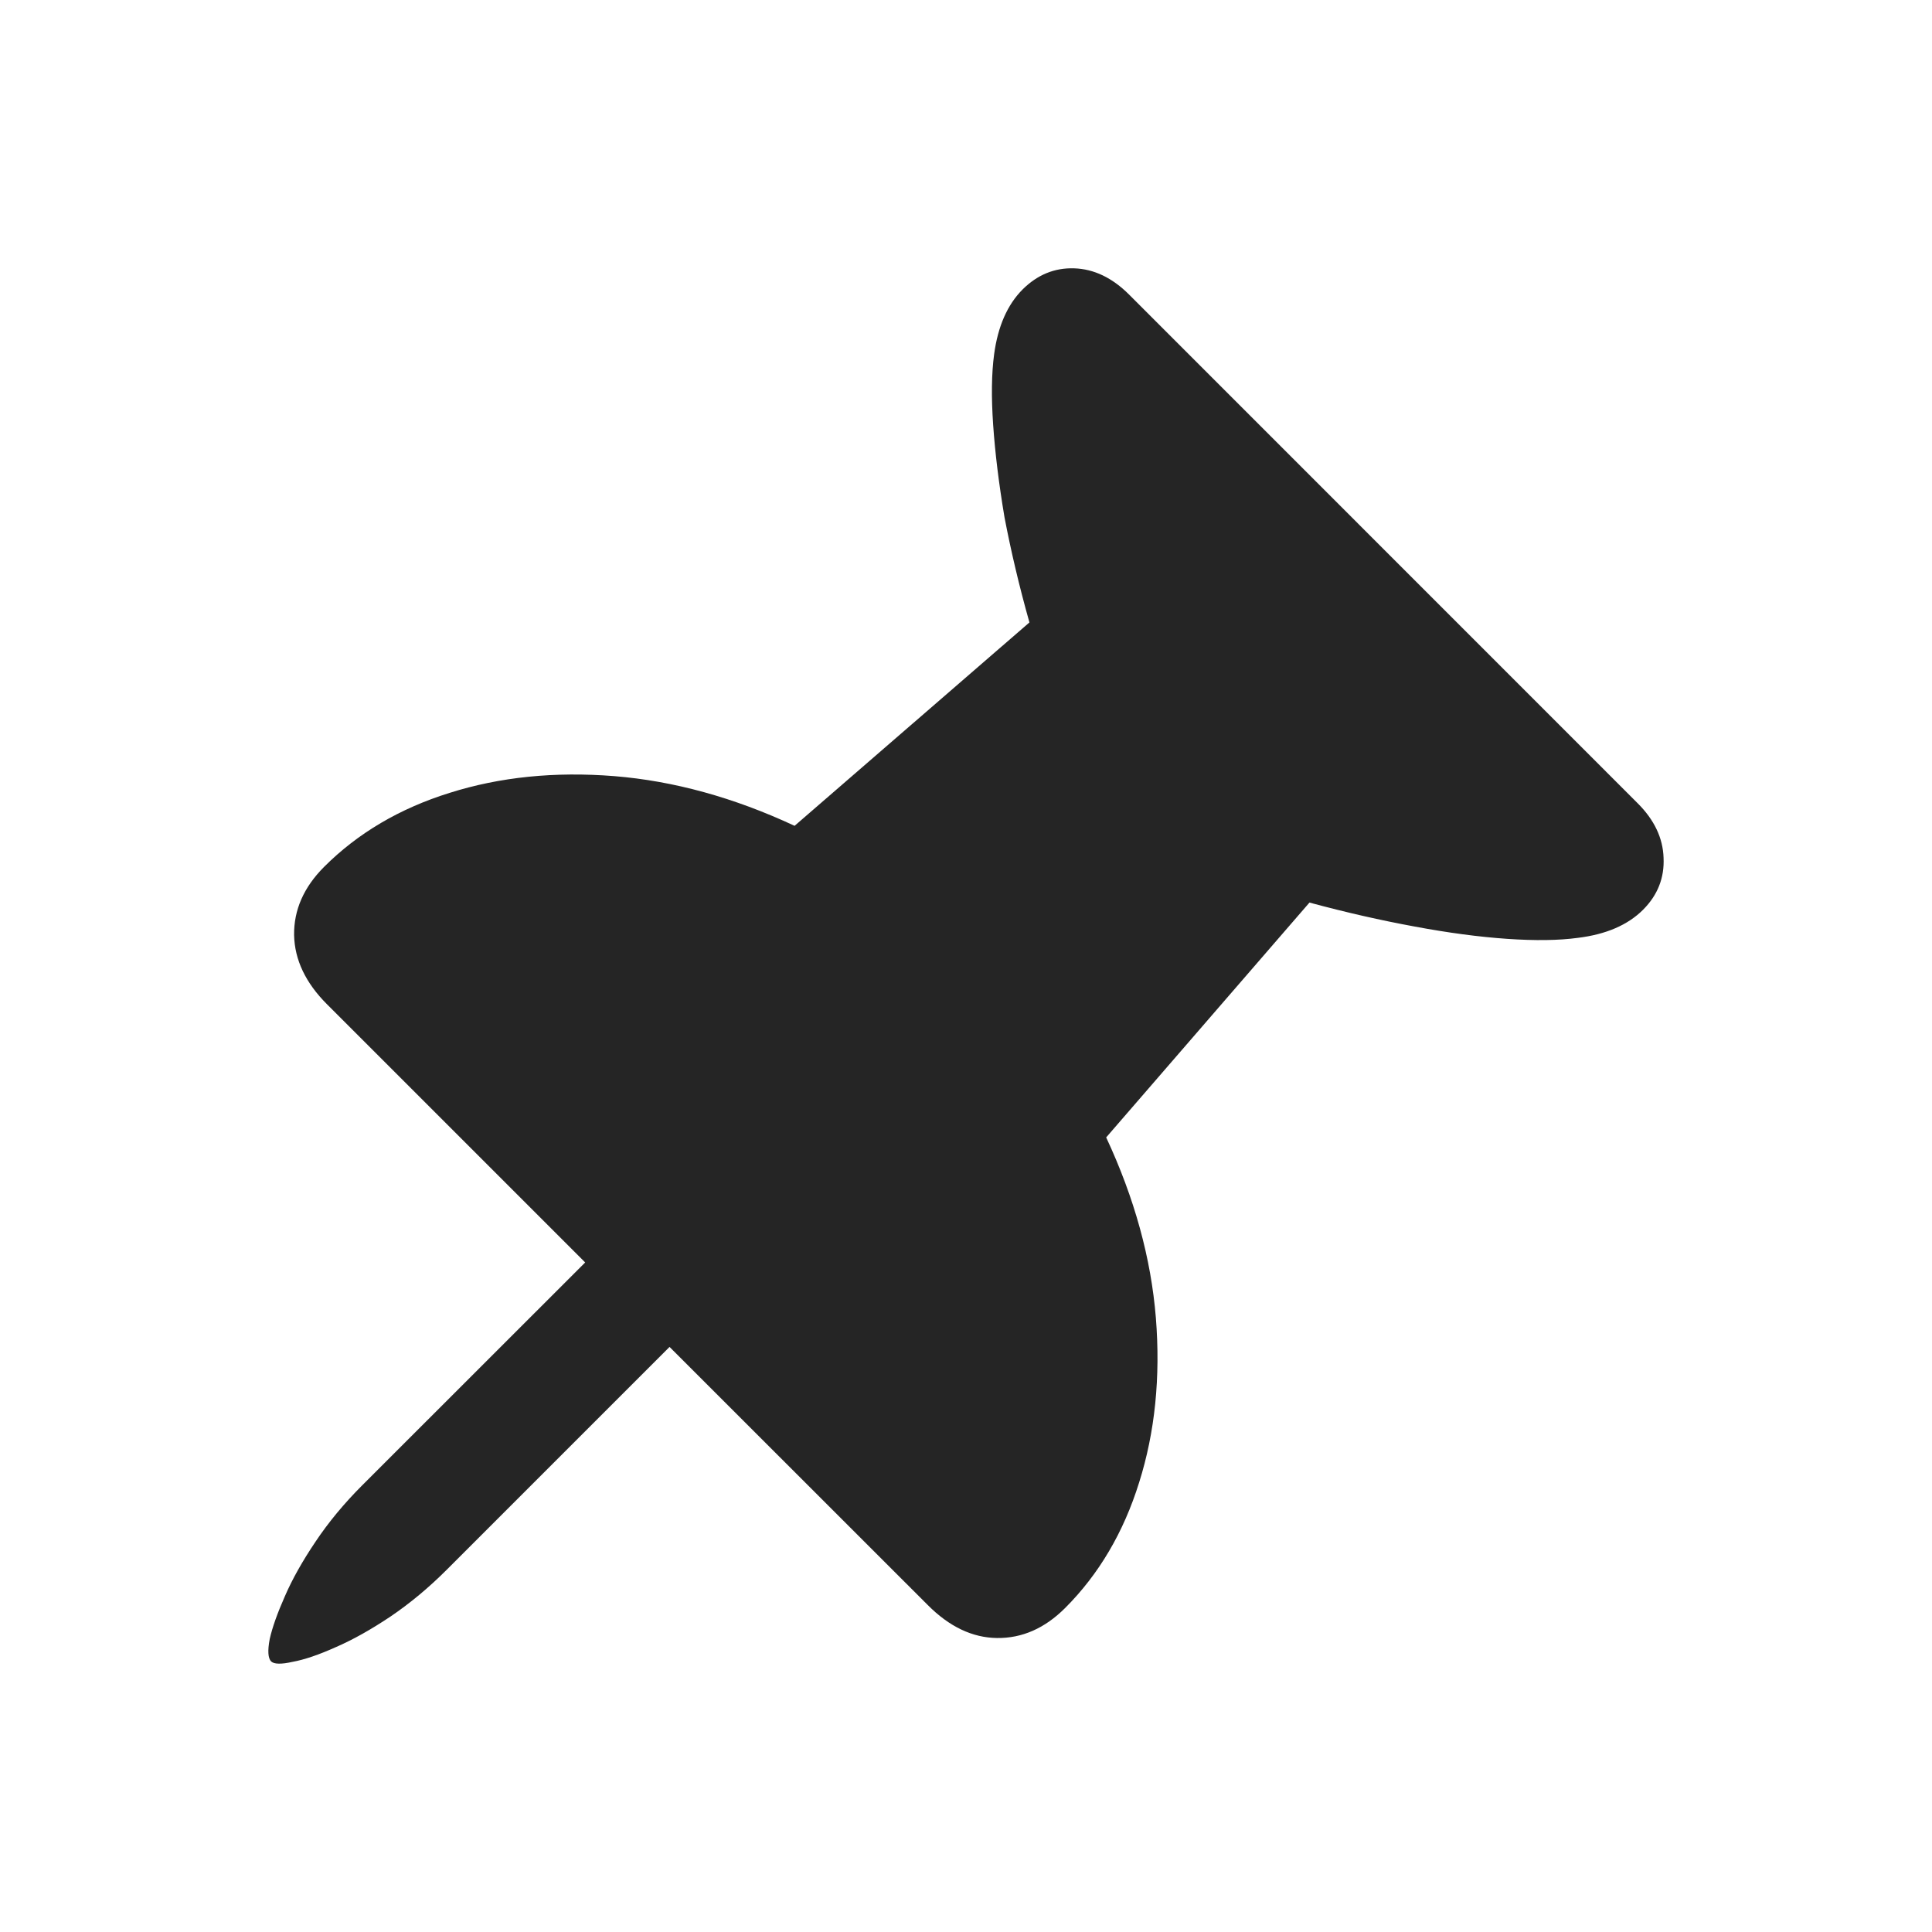
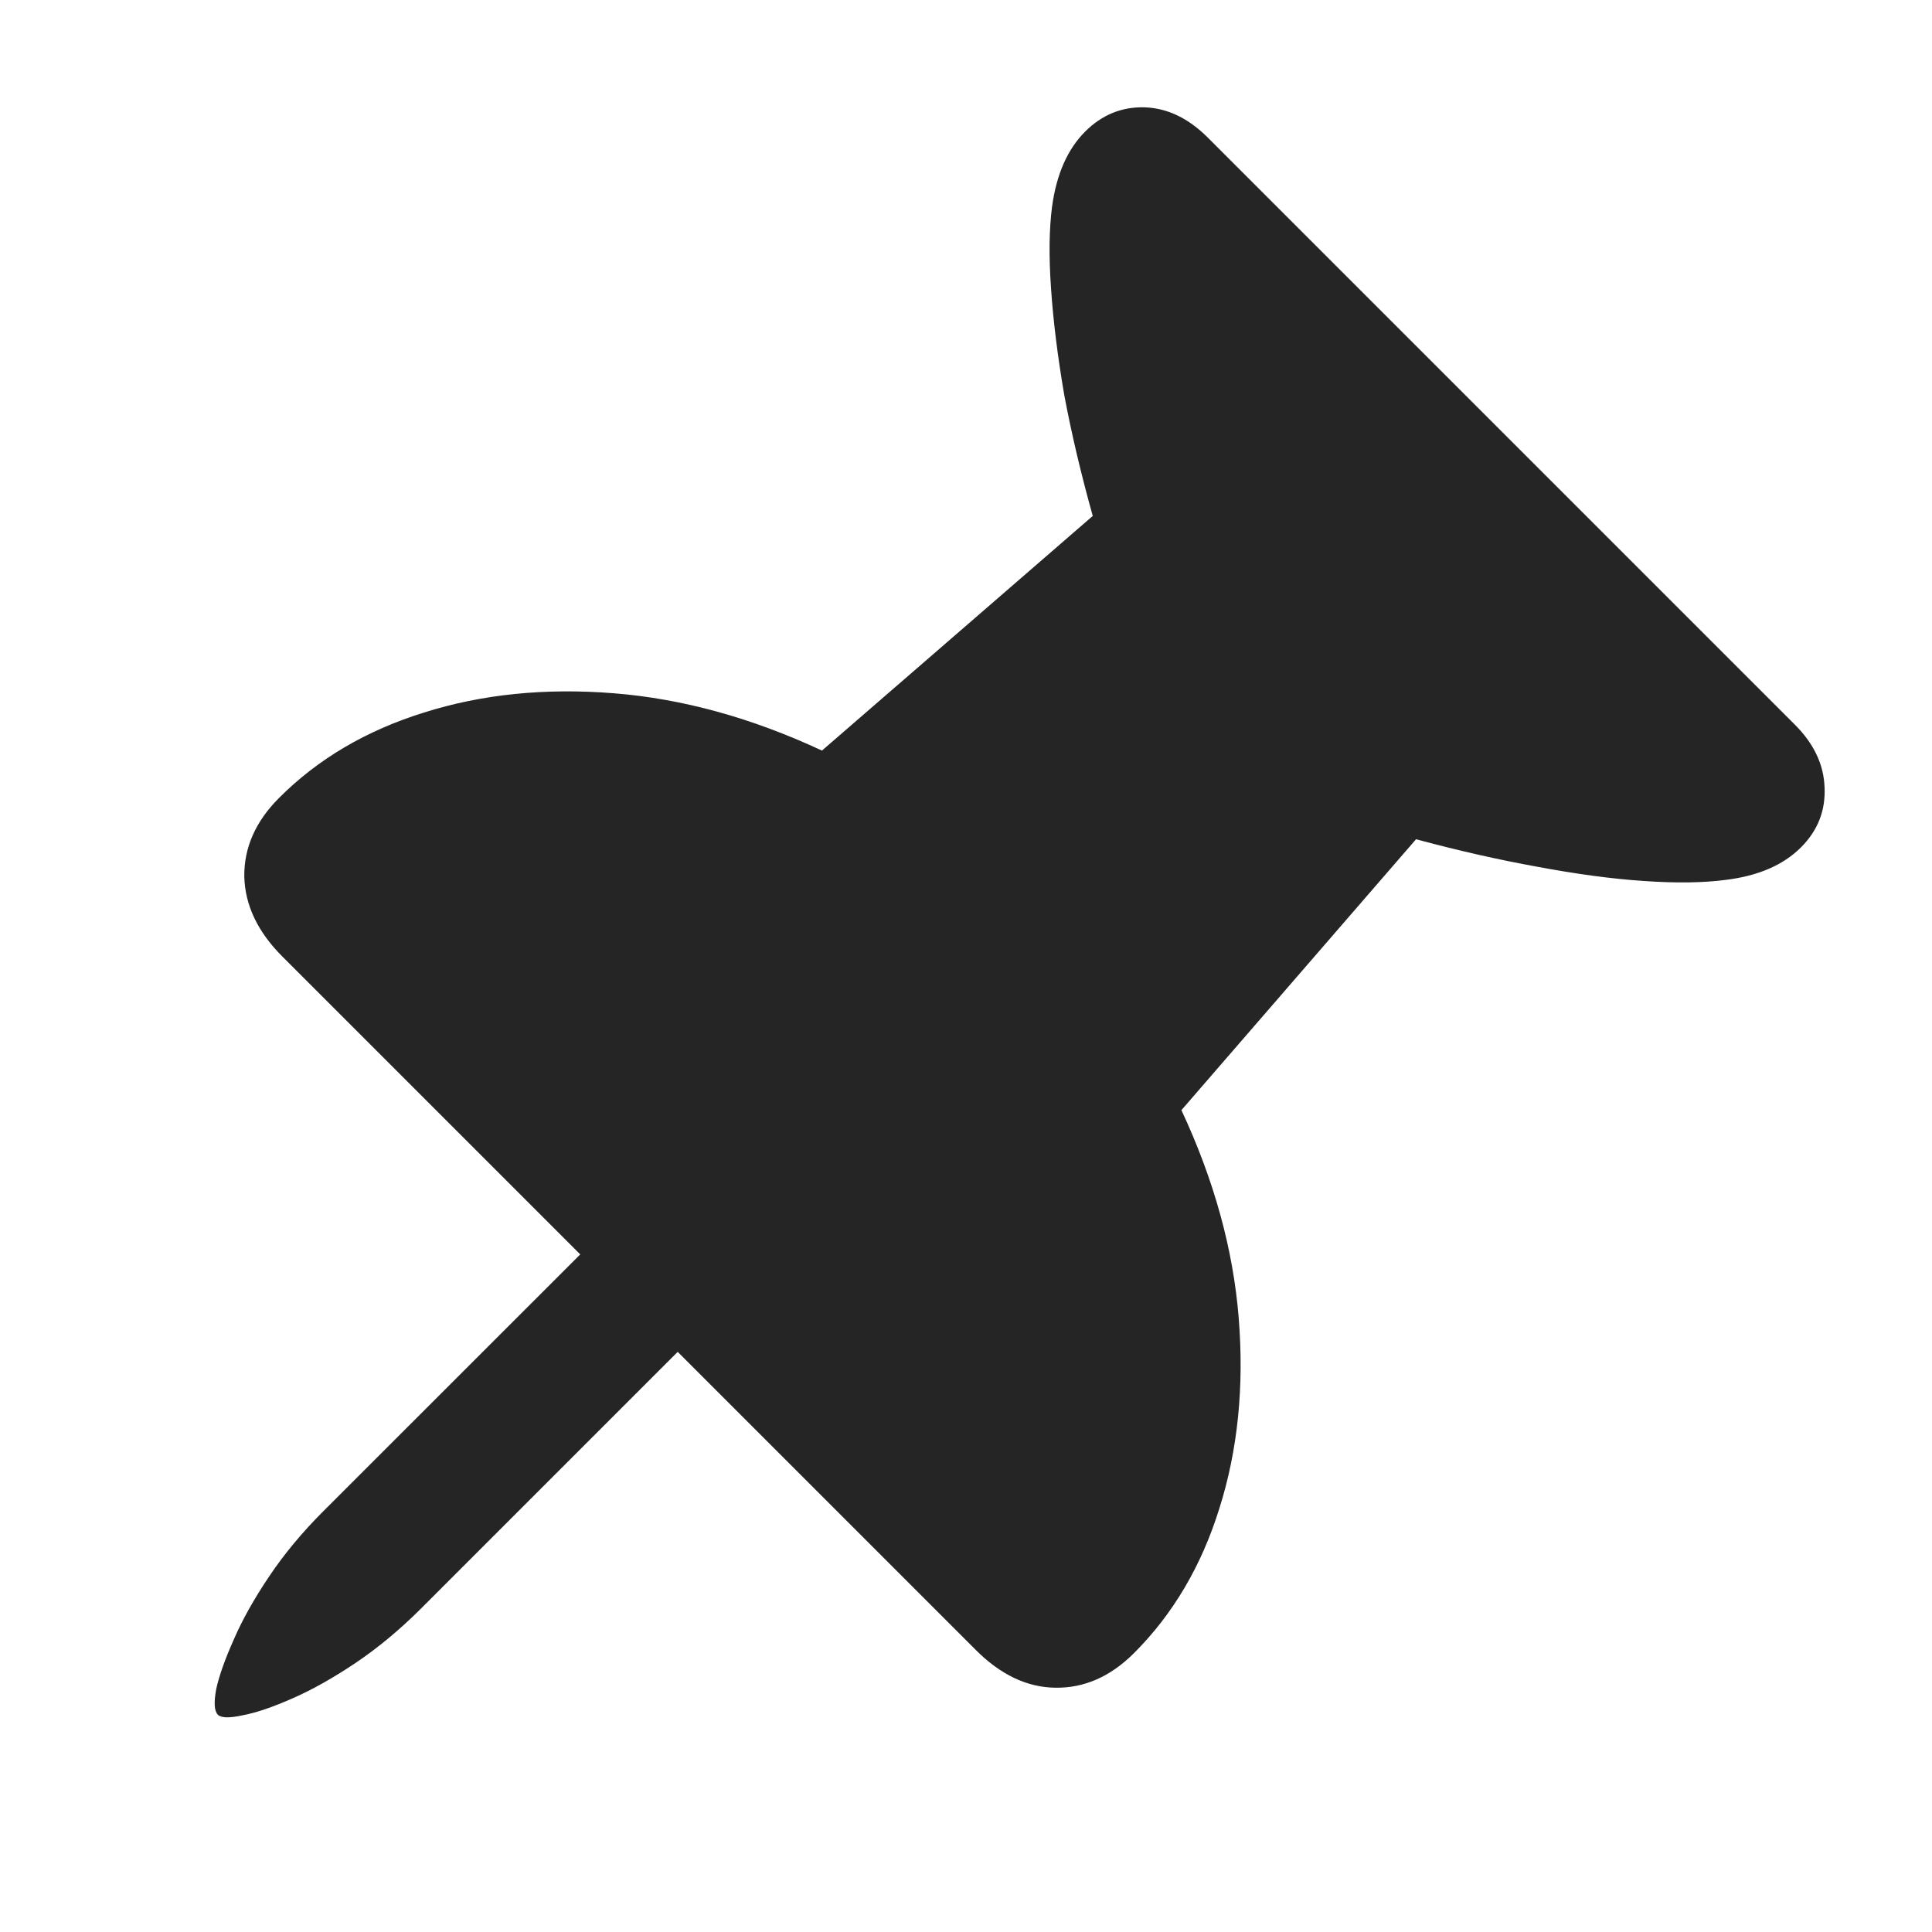
<svg xmlns="http://www.w3.org/2000/svg" width="18" height="18" viewBox="0 0 18 18" fill="none">
-   <path d="M3.02 8.076C3.334 7.762 3.724 7.532 4.189 7.387C4.657 7.239 5.168 7.187 5.723 7.231C6.277 7.276 6.837 7.43 7.403 7.694L9.591 5.799C9.496 5.462 9.419 5.135 9.359 4.821C9.306 4.507 9.271 4.22 9.253 3.959C9.235 3.698 9.238 3.479 9.262 3.301C9.297 3.04 9.386 2.838 9.528 2.696C9.665 2.56 9.825 2.494 10.008 2.5C10.192 2.506 10.363 2.588 10.52 2.745L15.259 7.485C15.413 7.639 15.493 7.808 15.499 7.991C15.508 8.178 15.444 8.34 15.308 8.476C15.166 8.618 14.963 8.706 14.699 8.738C14.521 8.762 14.302 8.765 14.041 8.747C13.78 8.729 13.493 8.691 13.178 8.632C12.867 8.575 12.541 8.501 12.2 8.409L10.306 10.597C10.57 11.163 10.724 11.723 10.769 12.278C10.813 12.832 10.761 13.343 10.613 13.812C10.468 14.277 10.238 14.667 9.924 14.981C9.734 15.171 9.522 15.264 9.288 15.261C9.06 15.258 8.845 15.156 8.644 14.954L6.238 12.549L4.162 14.625C3.993 14.794 3.818 14.939 3.638 15.061C3.457 15.182 3.288 15.277 3.131 15.345C2.971 15.417 2.836 15.463 2.726 15.483C2.62 15.507 2.553 15.505 2.526 15.479C2.497 15.449 2.492 15.38 2.513 15.27C2.537 15.163 2.584 15.03 2.655 14.87C2.723 14.713 2.818 14.544 2.94 14.363C3.061 14.182 3.206 14.007 3.375 13.838L5.452 11.762L3.046 9.356C2.848 9.158 2.745 8.943 2.74 8.712C2.737 8.478 2.83 8.266 3.02 8.076Z" fill="#252525" />
+   <path d="M2.6 7.434C2.962 7.071 3.412 6.806 3.949 6.639C4.489 6.468 5.079 6.408 5.719 6.459C6.358 6.51 7.004 6.688 7.658 6.993L10.181 4.807C10.072 4.417 9.983 4.041 9.915 3.678C9.853 3.316 9.812 2.984 9.792 2.683C9.771 2.382 9.775 2.129 9.802 1.924C9.843 1.623 9.946 1.39 10.11 1.226C10.267 1.069 10.452 0.994 10.664 1C10.876 1.007 11.072 1.101 11.254 1.283L16.722 6.751C16.9 6.929 16.992 7.124 16.999 7.336C17.009 7.552 16.936 7.738 16.779 7.895C16.614 8.06 16.38 8.161 16.076 8.198C15.87 8.225 15.617 8.229 15.316 8.208C15.015 8.188 14.684 8.143 14.321 8.075C13.962 8.01 13.586 7.925 13.193 7.819L11.007 10.343C11.312 10.996 11.49 11.642 11.541 12.282C11.592 12.921 11.532 13.511 11.361 14.052C11.194 14.589 10.929 15.038 10.566 15.401C10.347 15.62 10.103 15.728 9.833 15.724C9.569 15.721 9.321 15.603 9.089 15.37L6.314 12.595L3.918 14.991C3.723 15.185 3.521 15.353 3.313 15.493C3.104 15.633 2.909 15.743 2.728 15.822C2.543 15.904 2.388 15.957 2.261 15.981C2.138 16.008 2.061 16.006 2.03 15.976C1.996 15.941 1.991 15.861 2.015 15.734C2.042 15.611 2.097 15.457 2.179 15.273C2.258 15.091 2.367 14.896 2.507 14.688C2.647 14.479 2.815 14.277 3.01 14.082L5.406 11.687L2.63 8.911C2.401 8.682 2.283 8.434 2.276 8.167C2.273 7.897 2.381 7.653 2.6 7.434Z" fill="#252525" />
</svg>
